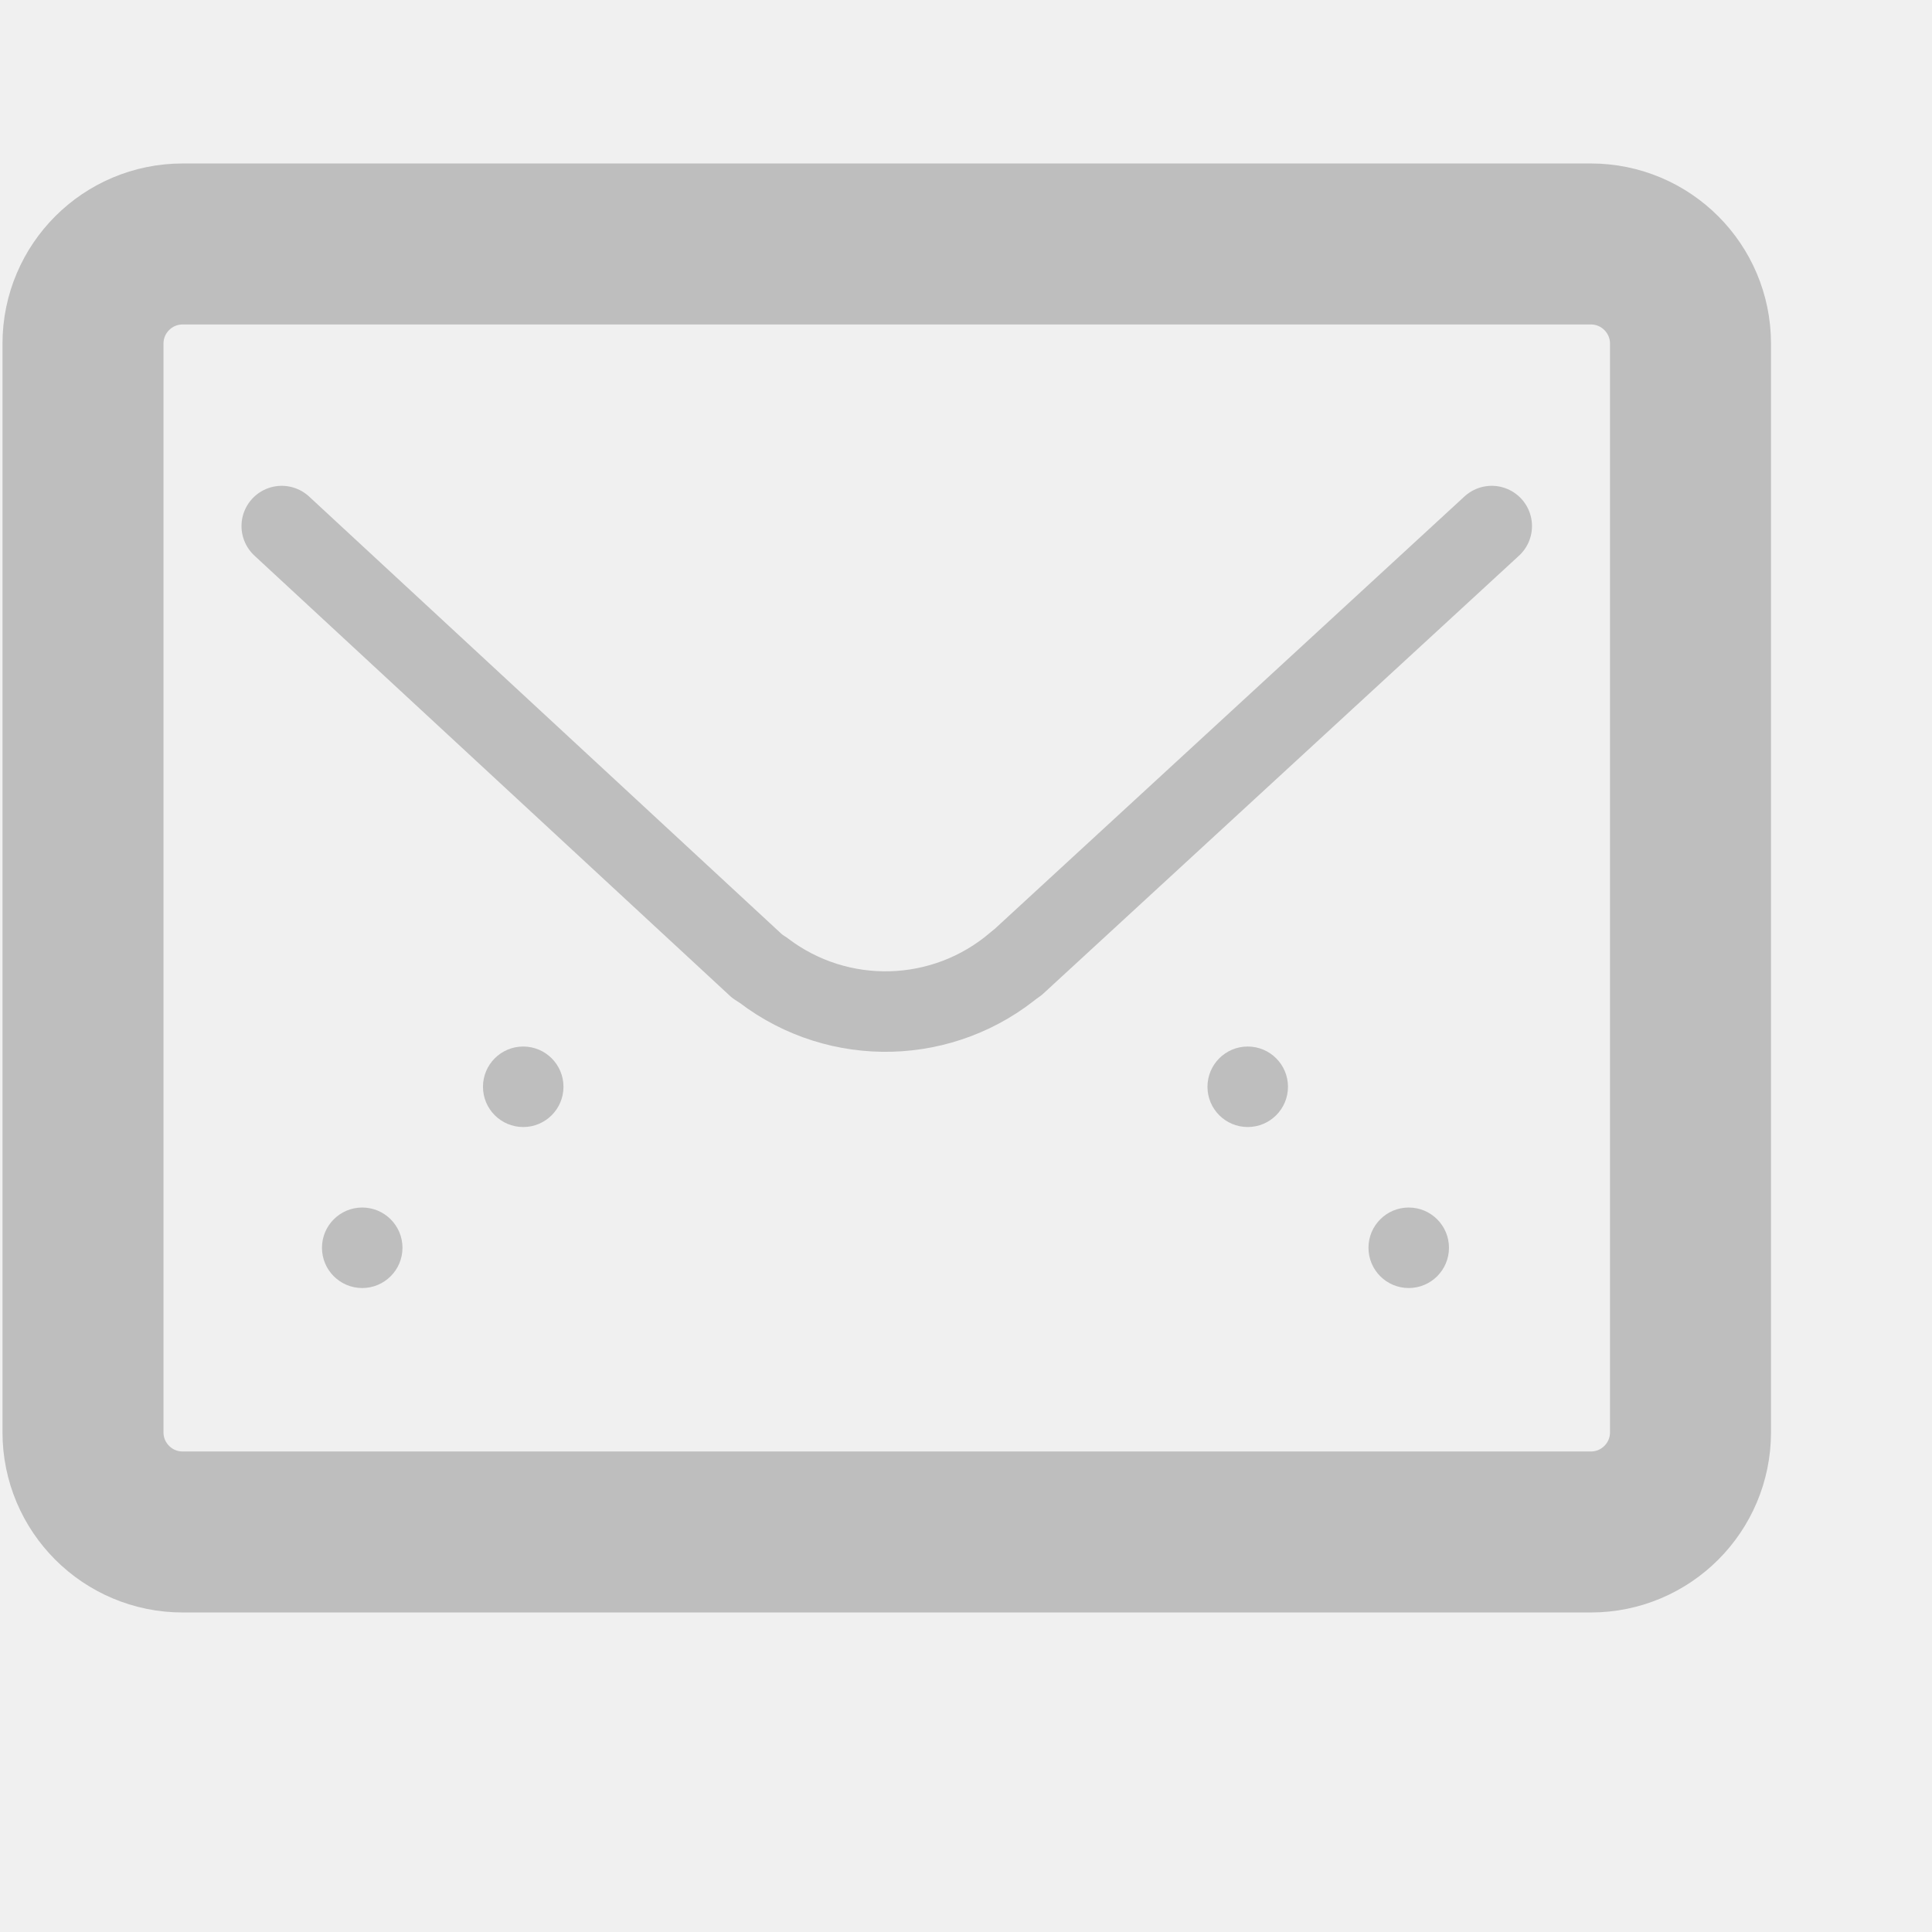
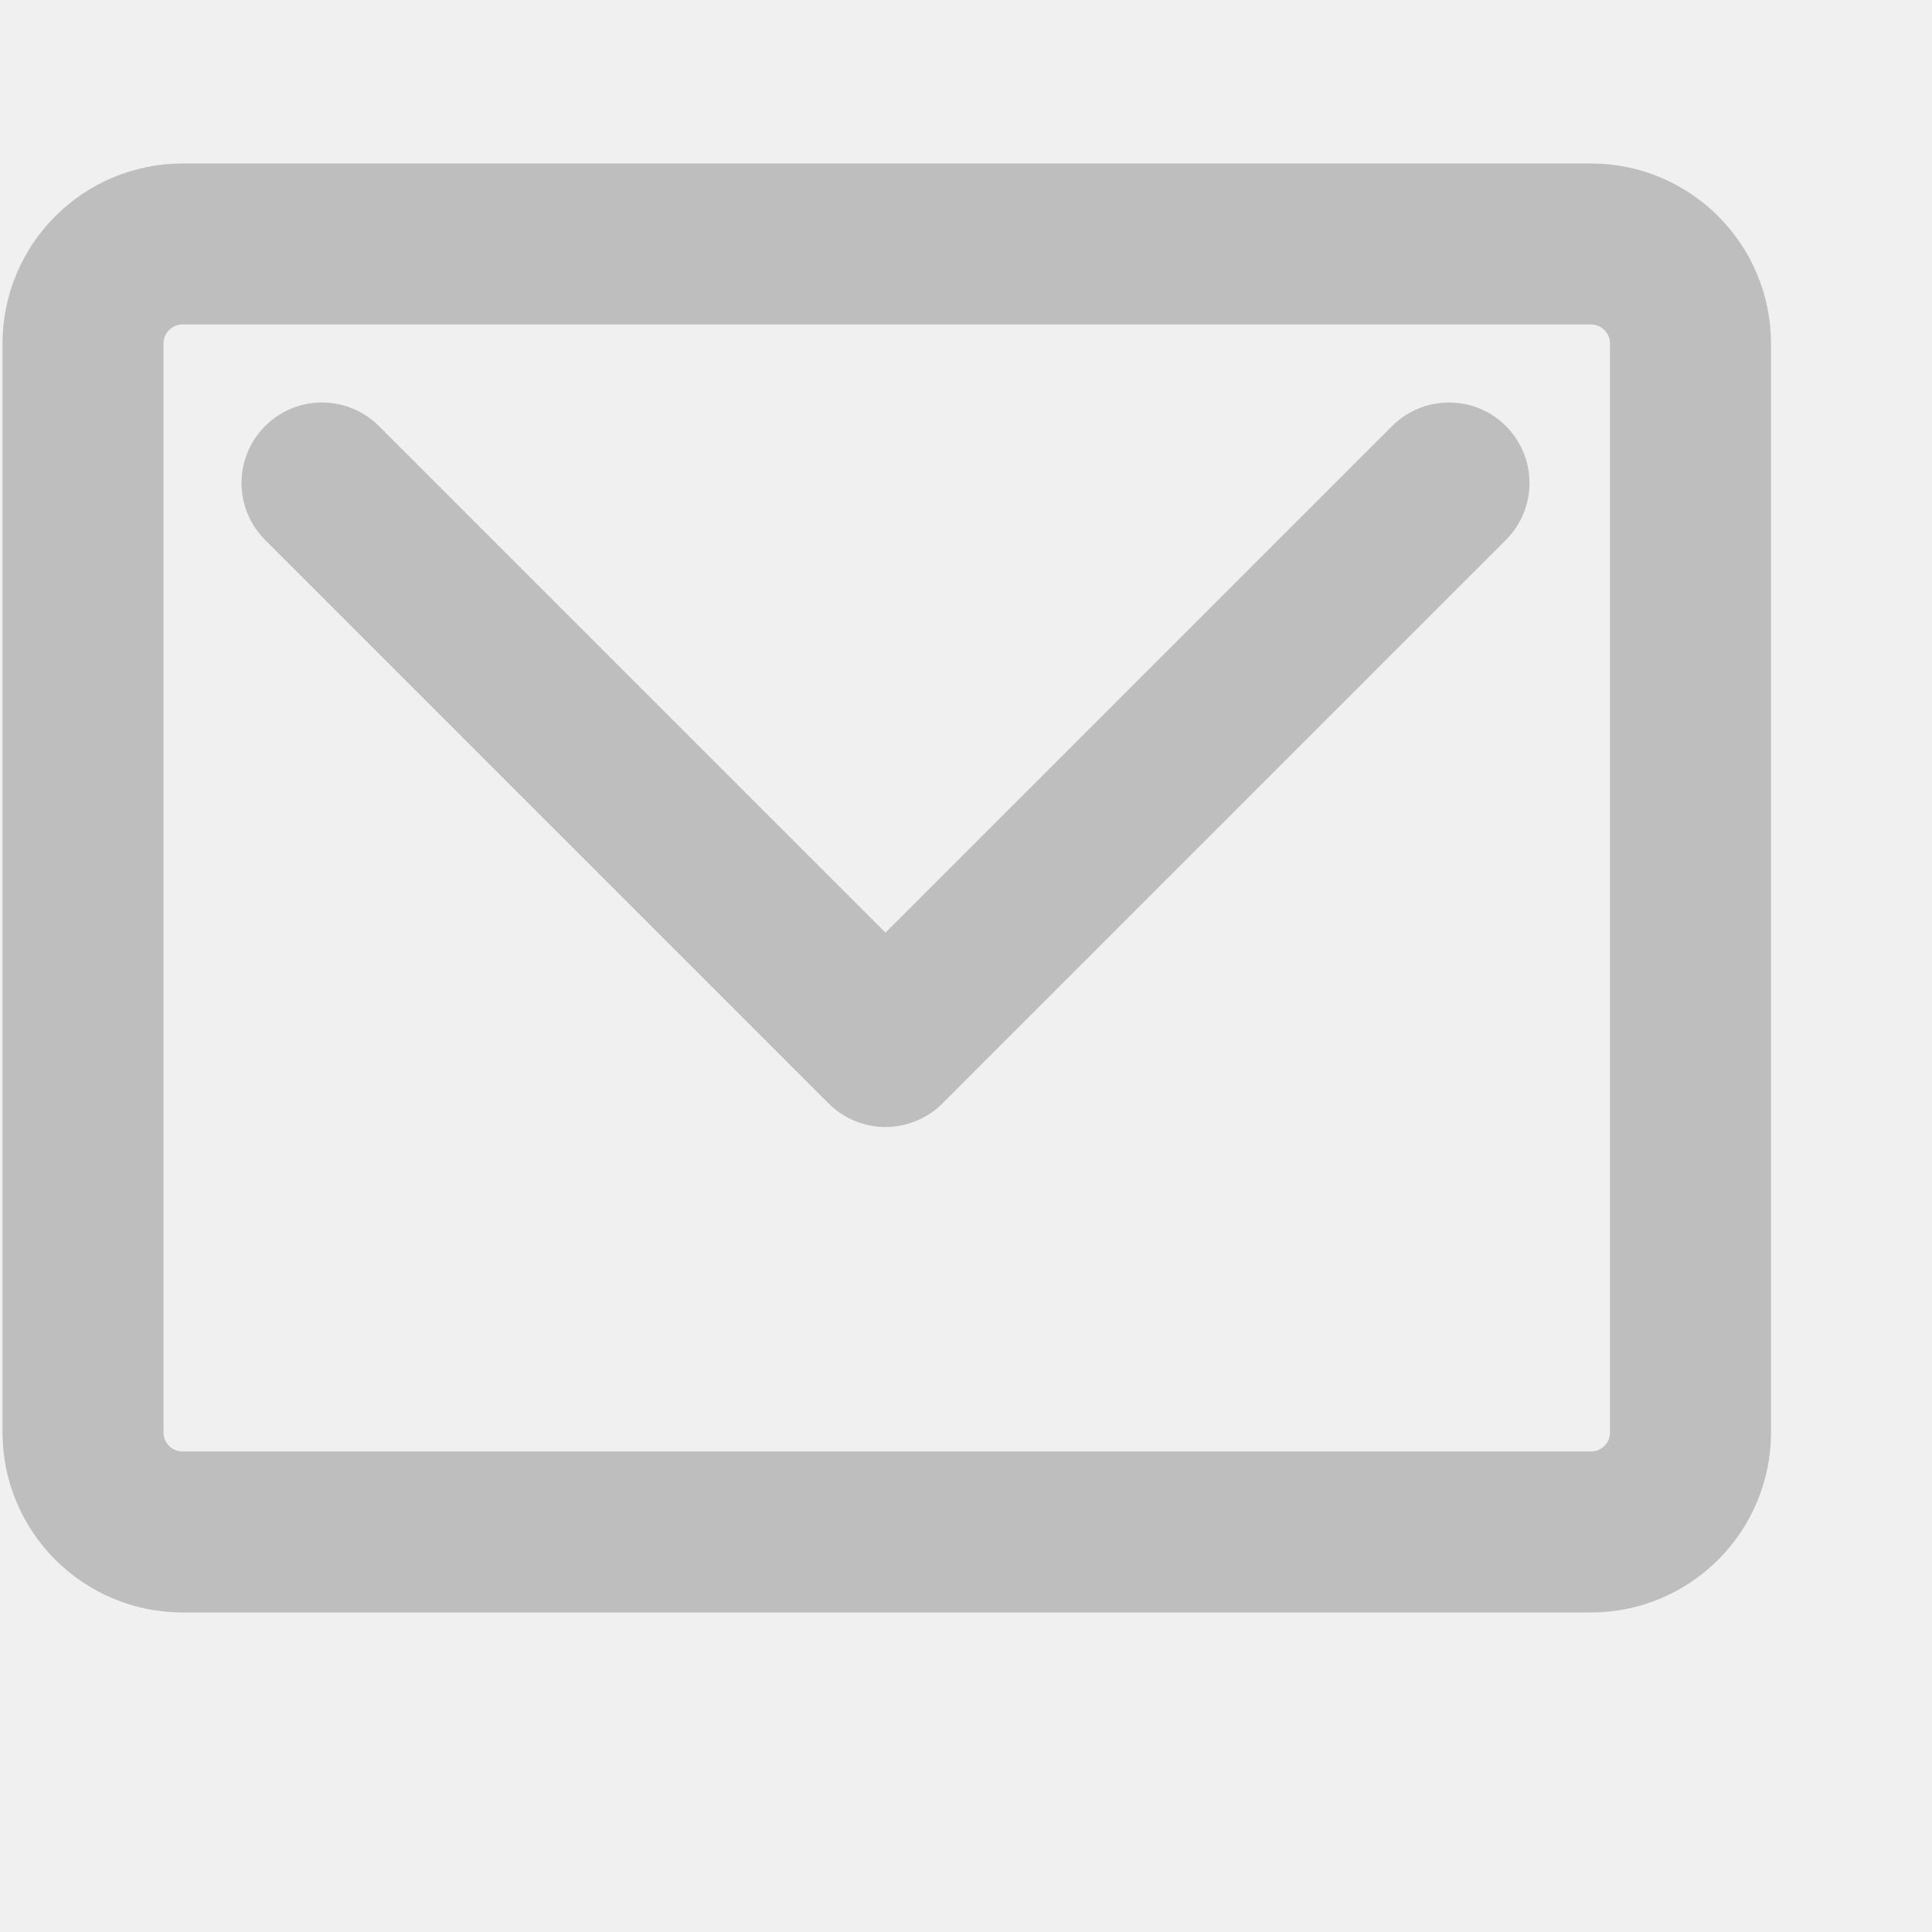
<svg xmlns="http://www.w3.org/2000/svg" version="1.0" width="24" height="24" id="svg7384">
  <defs id="defs7386" />
-   <g transform="translate(410,-1530)" id="layer3" />
-   <g transform="translate(410,-1530)" id="layer5" />
-   <g transform="translate(410,-1530)" id="layer7" />
-   <g transform="translate(410,-1530)" id="layer2" />
-   <g transform="translate(410,-1530)" id="layer8" />
-   <g transform="translate(410,-2482.362)" id="layer1" />
-   <g transform="translate(410,-1530)" id="layer11">
-     <g transform="translate(-150.5,1355.408)" id="use8374">
-       <rect width="24" height="24" x="-259.5" y="174.592" id="rect12049" style="opacity:0;fill:#ffffff;fill-opacity:1;stroke:none;display:inline" />
-       <path d="M -248.982,188.018 A 3.062,3.062 0 0 1 -252.826,188.123" transform="matrix(0.8163265,0,0,0.8163265,-43.62757,33.07625)" id="path12051" style="fill:none;stroke:#bebebe;stroke-width:1.225;stroke-linecap:round;stroke-linejoin:round;marker:none;stroke-miterlimit:4;stroke-dasharray:none;stroke-dashoffset:0;stroke-opacity:1;visibility:visible;display:inline;overflow:visible;enable-background:accumulate" />
-       <path d="M -240.969,181.127 L -246.875,186.564" id="path12053" style="fill:none;stroke:#bebebe;stroke-width:1px;stroke-linecap:round;stroke-linejoin:round;marker:none;stroke-miterlimit:4;stroke-dasharray:none;stroke-dashoffset:0;stroke-opacity:1;visibility:visible;display:inline;overflow:visible;enable-background:accumulate" />
-       <path d="M -256,181.127 L -250.094,186.595" id="path12055" style="fill:none;stroke:#bebebe;stroke-width:1px;stroke-linecap:round;stroke-linejoin:round;marker:none;stroke-miterlimit:4;stroke-dasharray:none;stroke-dashoffset:0;stroke-opacity:1;visibility:visible;display:inline;overflow:visible;enable-background:accumulate" />
-       <rect width="19.969" height="16" rx="1.238" ry="1.238" x="-260.969" y="177.031" transform="translate(2.5,0.5917969)" id="rect12057" style="fill:none;stroke:#bebebe;stroke-width:2;stroke-linecap:round;stroke-linejoin:round;marker:none;stroke-miterlimit:4;stroke-dasharray:none;stroke-dashoffset:0;stroke-opacity:1;visibility:visible;display:inline;overflow:visible;enable-background:accumulate" />
-       <path d="M -245.985,187.516 A 0.453,0.453 0 1 1 -246.891,187.516 A 0.453,0.453 0 1 1 -245.985,187.516 z" transform="matrix(1.103773,0,0,1.10378,28.0113,-18.88401)" id="path12059" style="fill:#bebebe;fill-opacity:1;stroke:none;stroke-width:2;marker:none;visibility:visible;display:inline;overflow:visible;enable-background:accumulate" />
-       <path d="M -245.985,187.516 A 0.453,0.453 0 1 1 -246.891,187.516 A 0.453,0.453 0 1 1 -245.985,187.516 z" transform="matrix(1.103773,0,0,1.10378,30.0113,-16.88401)" id="path12061" style="fill:#bebebe;fill-opacity:1;stroke:none;stroke-width:2;marker:none;visibility:visible;display:inline;overflow:visible;enable-background:accumulate" />
-       <path d="M -245.985,187.516 A 0.453,0.453 0 1 1 -246.891,187.516 A 0.453,0.453 0 1 1 -245.985,187.516 z" transform="matrix(1.103773,0,0,1.10378,19.0113,-18.884)" id="path12063" style="fill:#bebebe;fill-opacity:1;stroke:none;stroke-width:2;marker:none;visibility:visible;display:inline;overflow:visible;enable-background:accumulate" />
-       <path d="M -245.985,187.516 A 0.453,0.453 0 1 1 -246.891,187.516 A 0.453,0.453 0 1 1 -245.985,187.516 z" transform="matrix(1.103773,0,0,1.10378,17.01129,-16.88401)" id="path12065" style="fill:#bebebe;fill-opacity:1;stroke:none;stroke-width:2;marker:none;visibility:visible;display:inline;overflow:visible;enable-background:accumulate" />
+   <g transform="translate(408,-1390.172)" id="layer3" />
+   <g transform="translate(408,-1390.172)" id="layer5" />
+   <g transform="translate(408,-1390.172)" id="layer7" />
+   <g transform="translate(408,-1390.172)" id="layer2" />
+   <g transform="translate(408,-1390.172)" id="layer8" />
+   <g transform="translate(408,-2342.534)" id="layer1" />
+   <g transform="translate(408,-1390.172)" id="layer11">
+     <g transform="translate(-148.5,1215.58)" id="use8374">
+       <rect width="24" height="24" x="-259.5" y="174.592" id="rect12218" style="opacity:0;fill:#ffffff;fill-opacity:1;stroke:none;display:inline" />
+       <path d="M -255.5,180.592 L -248.5,187.592 L -241.5,180.592" id="path12220" style="fill:none;stroke:#bebebe;stroke-width:2;stroke-linecap:round;stroke-linejoin:round;marker:none;stroke-miterlimit:4;stroke-dasharray:none;stroke-dashoffset:0;stroke-opacity:1;visibility:visible;display:inline;overflow:visible;enable-background:accumulate" />
+       <rect width="19.969" height="16" rx="1.238" ry="1.238" x="-260.969" y="177.031" transform="translate(2.5,0.5917969)" id="rect12222" style="fill:none;stroke:#bebebe;stroke-width:2;stroke-linecap:round;stroke-linejoin:round;marker:none;stroke-miterlimit:4;stroke-dasharray:none;stroke-dashoffset:0;stroke-opacity:1;visibility:visible;display:inline;overflow:visible;enable-background:accumulate" />
    </g>
  </g>
-   <g transform="translate(410,-1530)" id="layer4" />
-   <g transform="translate(410,-1530)" id="layer9" />
-   <g transform="translate(410,-1530)" id="layer10" />
-   <g transform="translate(410,-1530)" id="layer6" />
+   <g transform="translate(408,-1390.172)" id="layer4" />
+   <g transform="translate(408,-1390.172)" id="layer12" />
+   <g transform="translate(408,-1390.172)" id="layer9" />
+   <g transform="translate(408,-1390.172)" id="layer10" />
+   <g transform="translate(408,-1390.172)" id="layer6" />
</svg>
